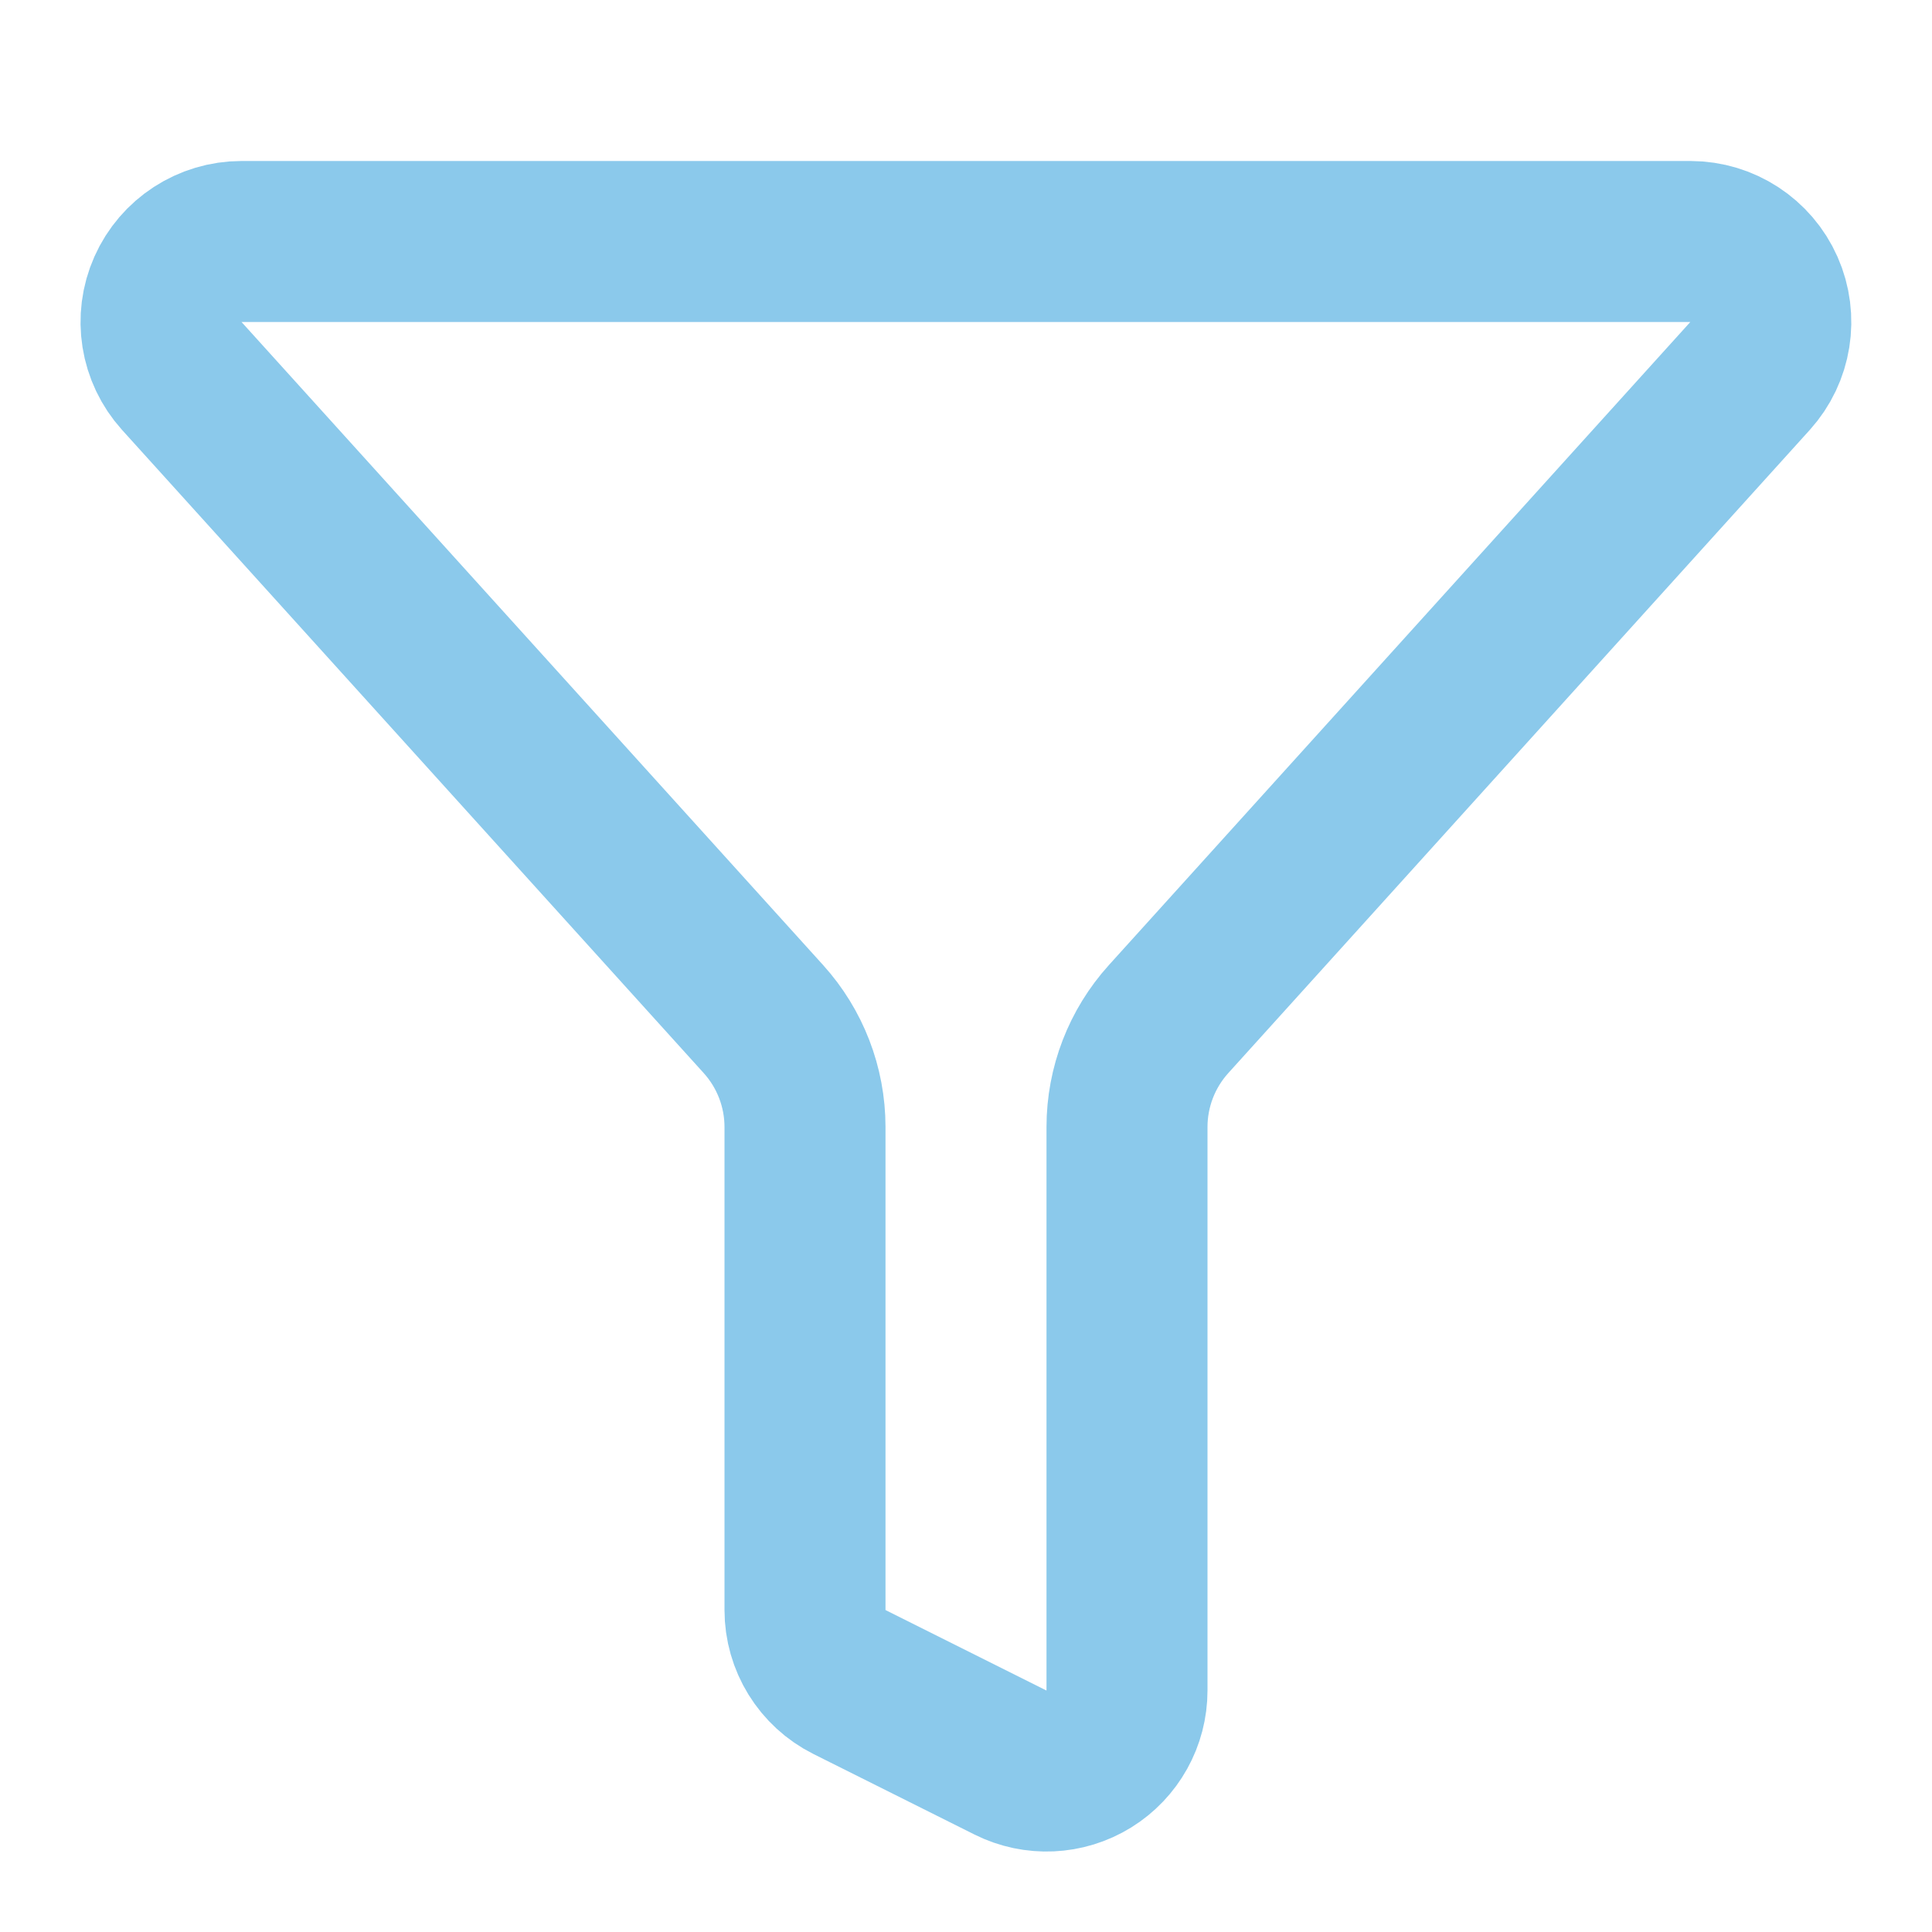
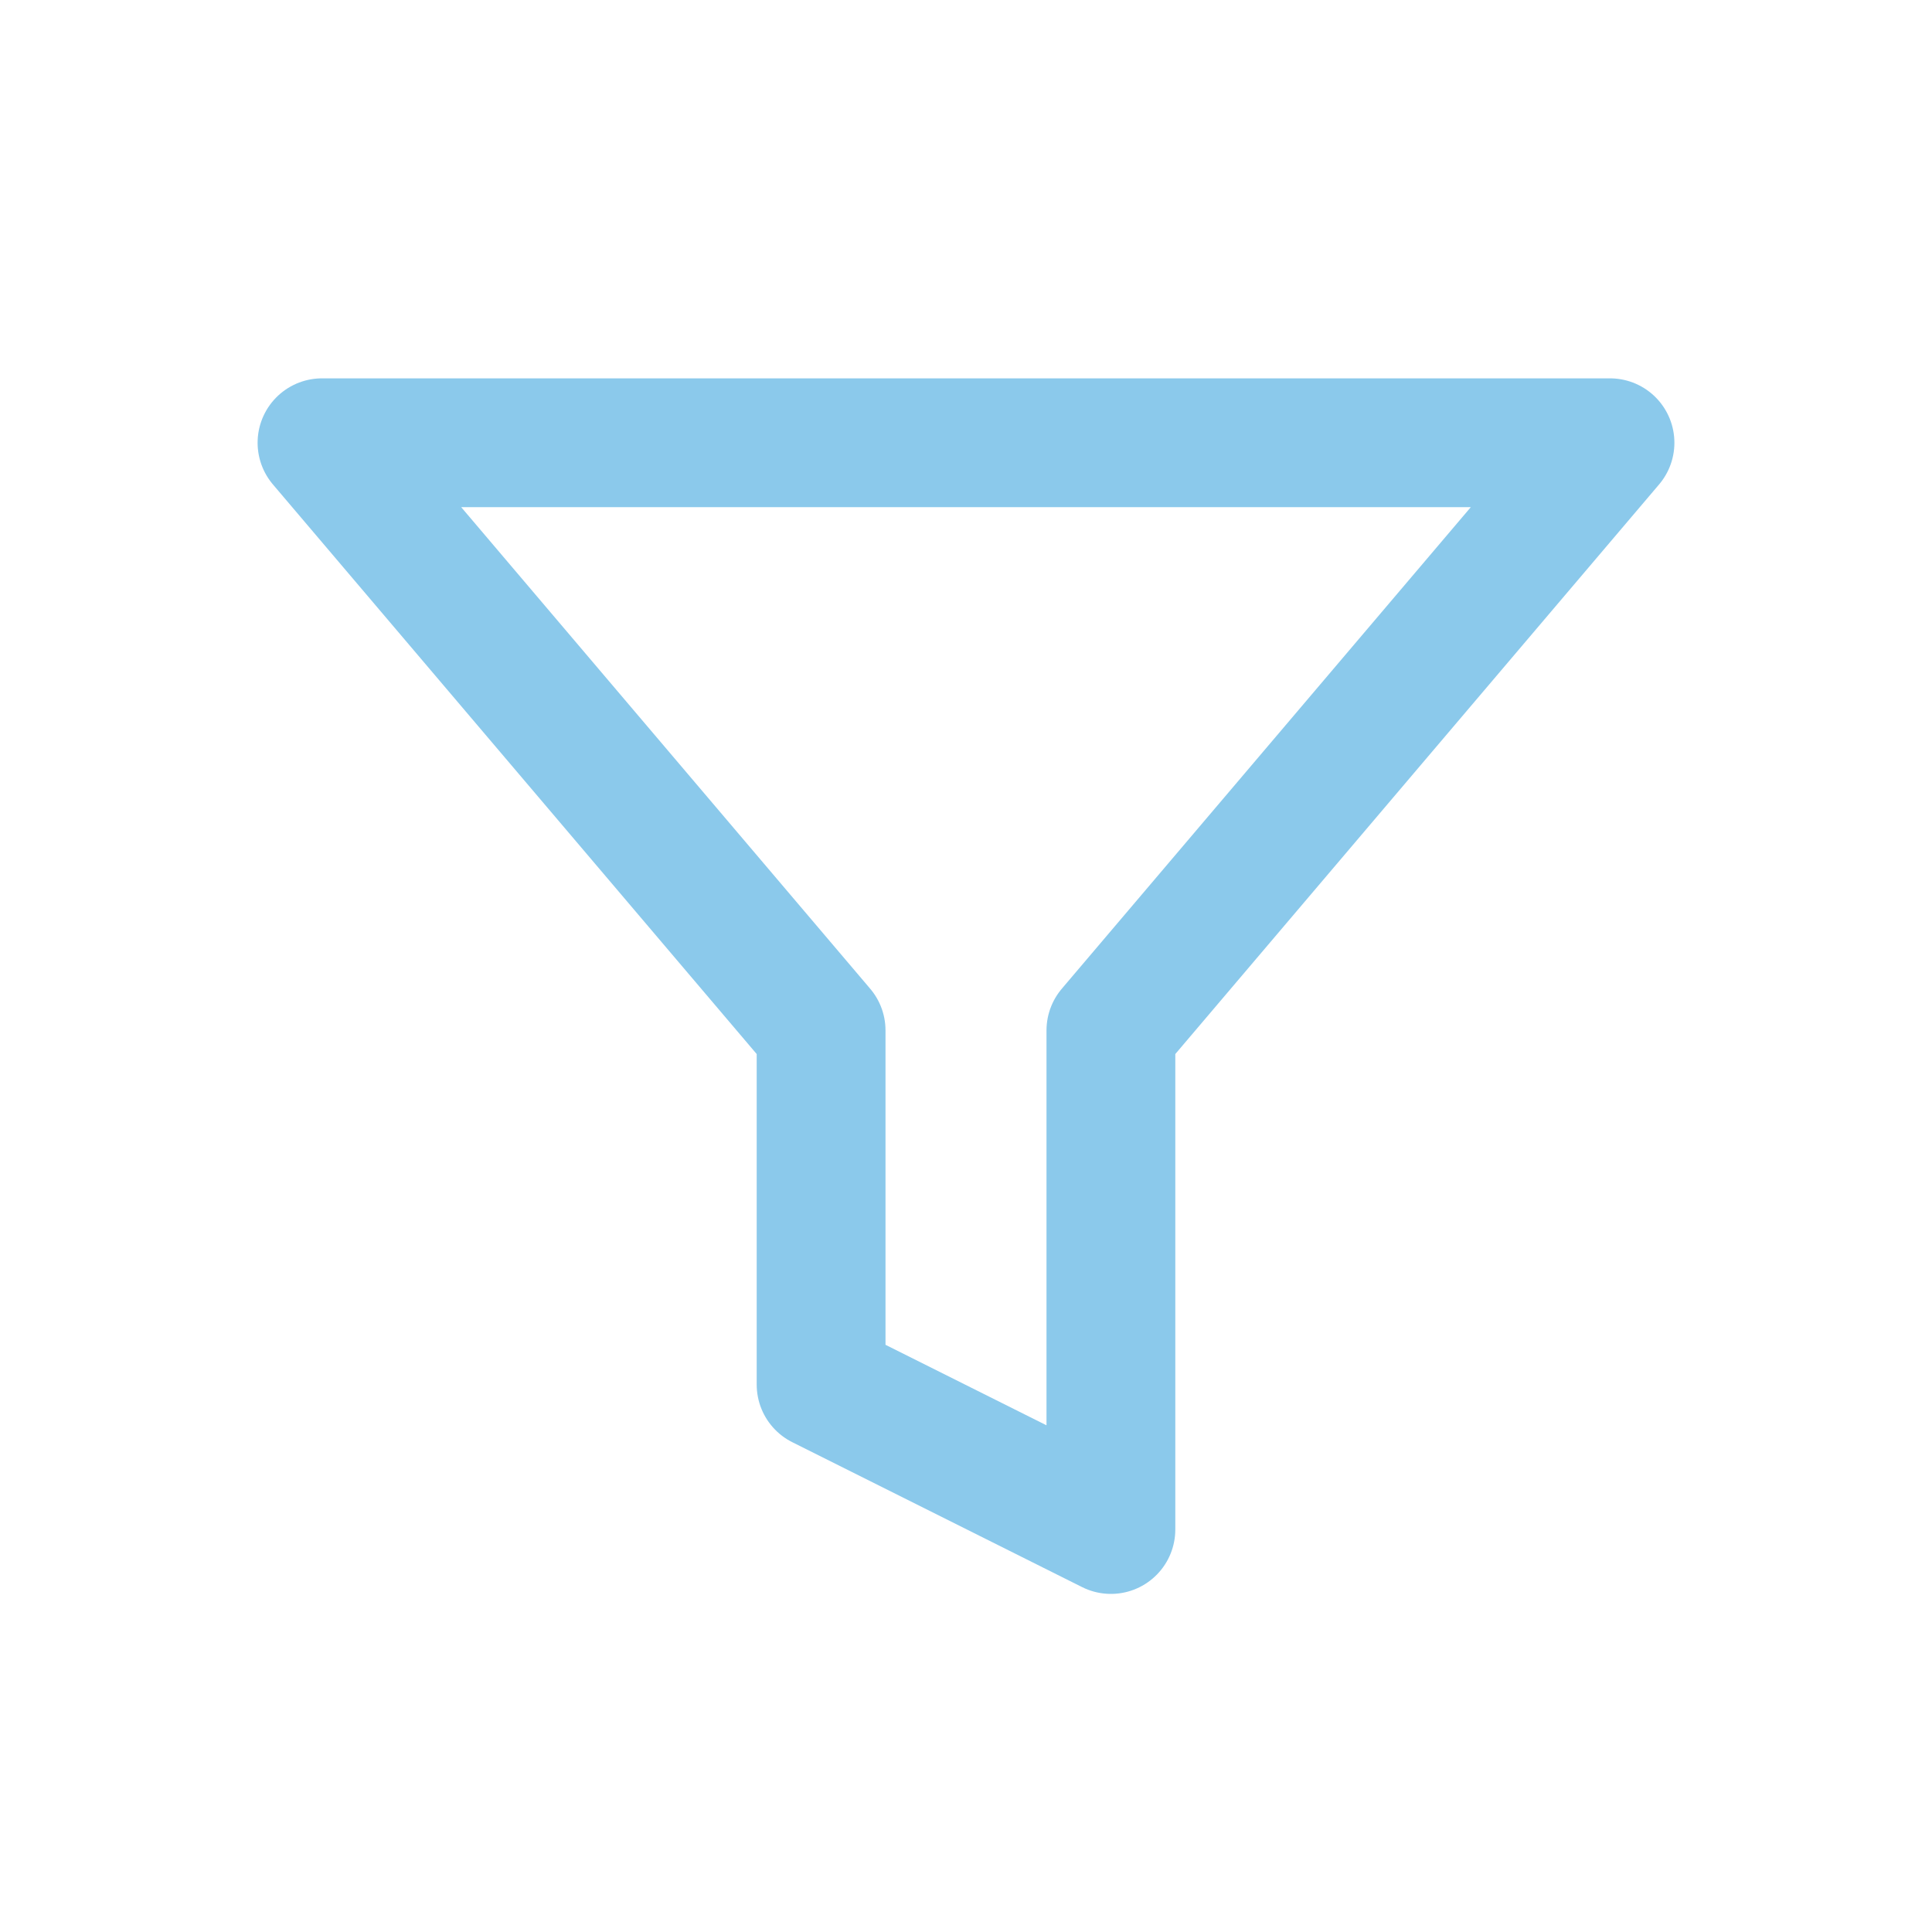
- <svg xmlns="http://www.w3.org/2000/svg" width="24" height="24" viewBox="0 0 24 24" fill="none" stroke="#8bc9eb" stroke-width="2" stroke-linecap="round" stroke-linejoin="round">
-   <path d="M10 20a1 1 0 0 0 .553.895l2 1A1 1 0 0 0 14 21v-7a2 2 0 0 1 .517-1.341L21.74 4.67A1 1 0 0 0 21 3H3a1 1 0 0 0-.742 1.67l7.225 7.989A2 2 0 0 1 10 14z" />
+ <svg xmlns="http://www.w3.org/2000/svg" width="24" height="24" viewBox="0 0 24 24" fill="none" stroke="#8bc9eb" stroke-width="1.6" stroke-linecap="round" stroke-linejoin="round">
+   <path d="M4 5.5h16l-6.2 7.3V19l-3.6-1.8v-4.4z" />
</svg>
